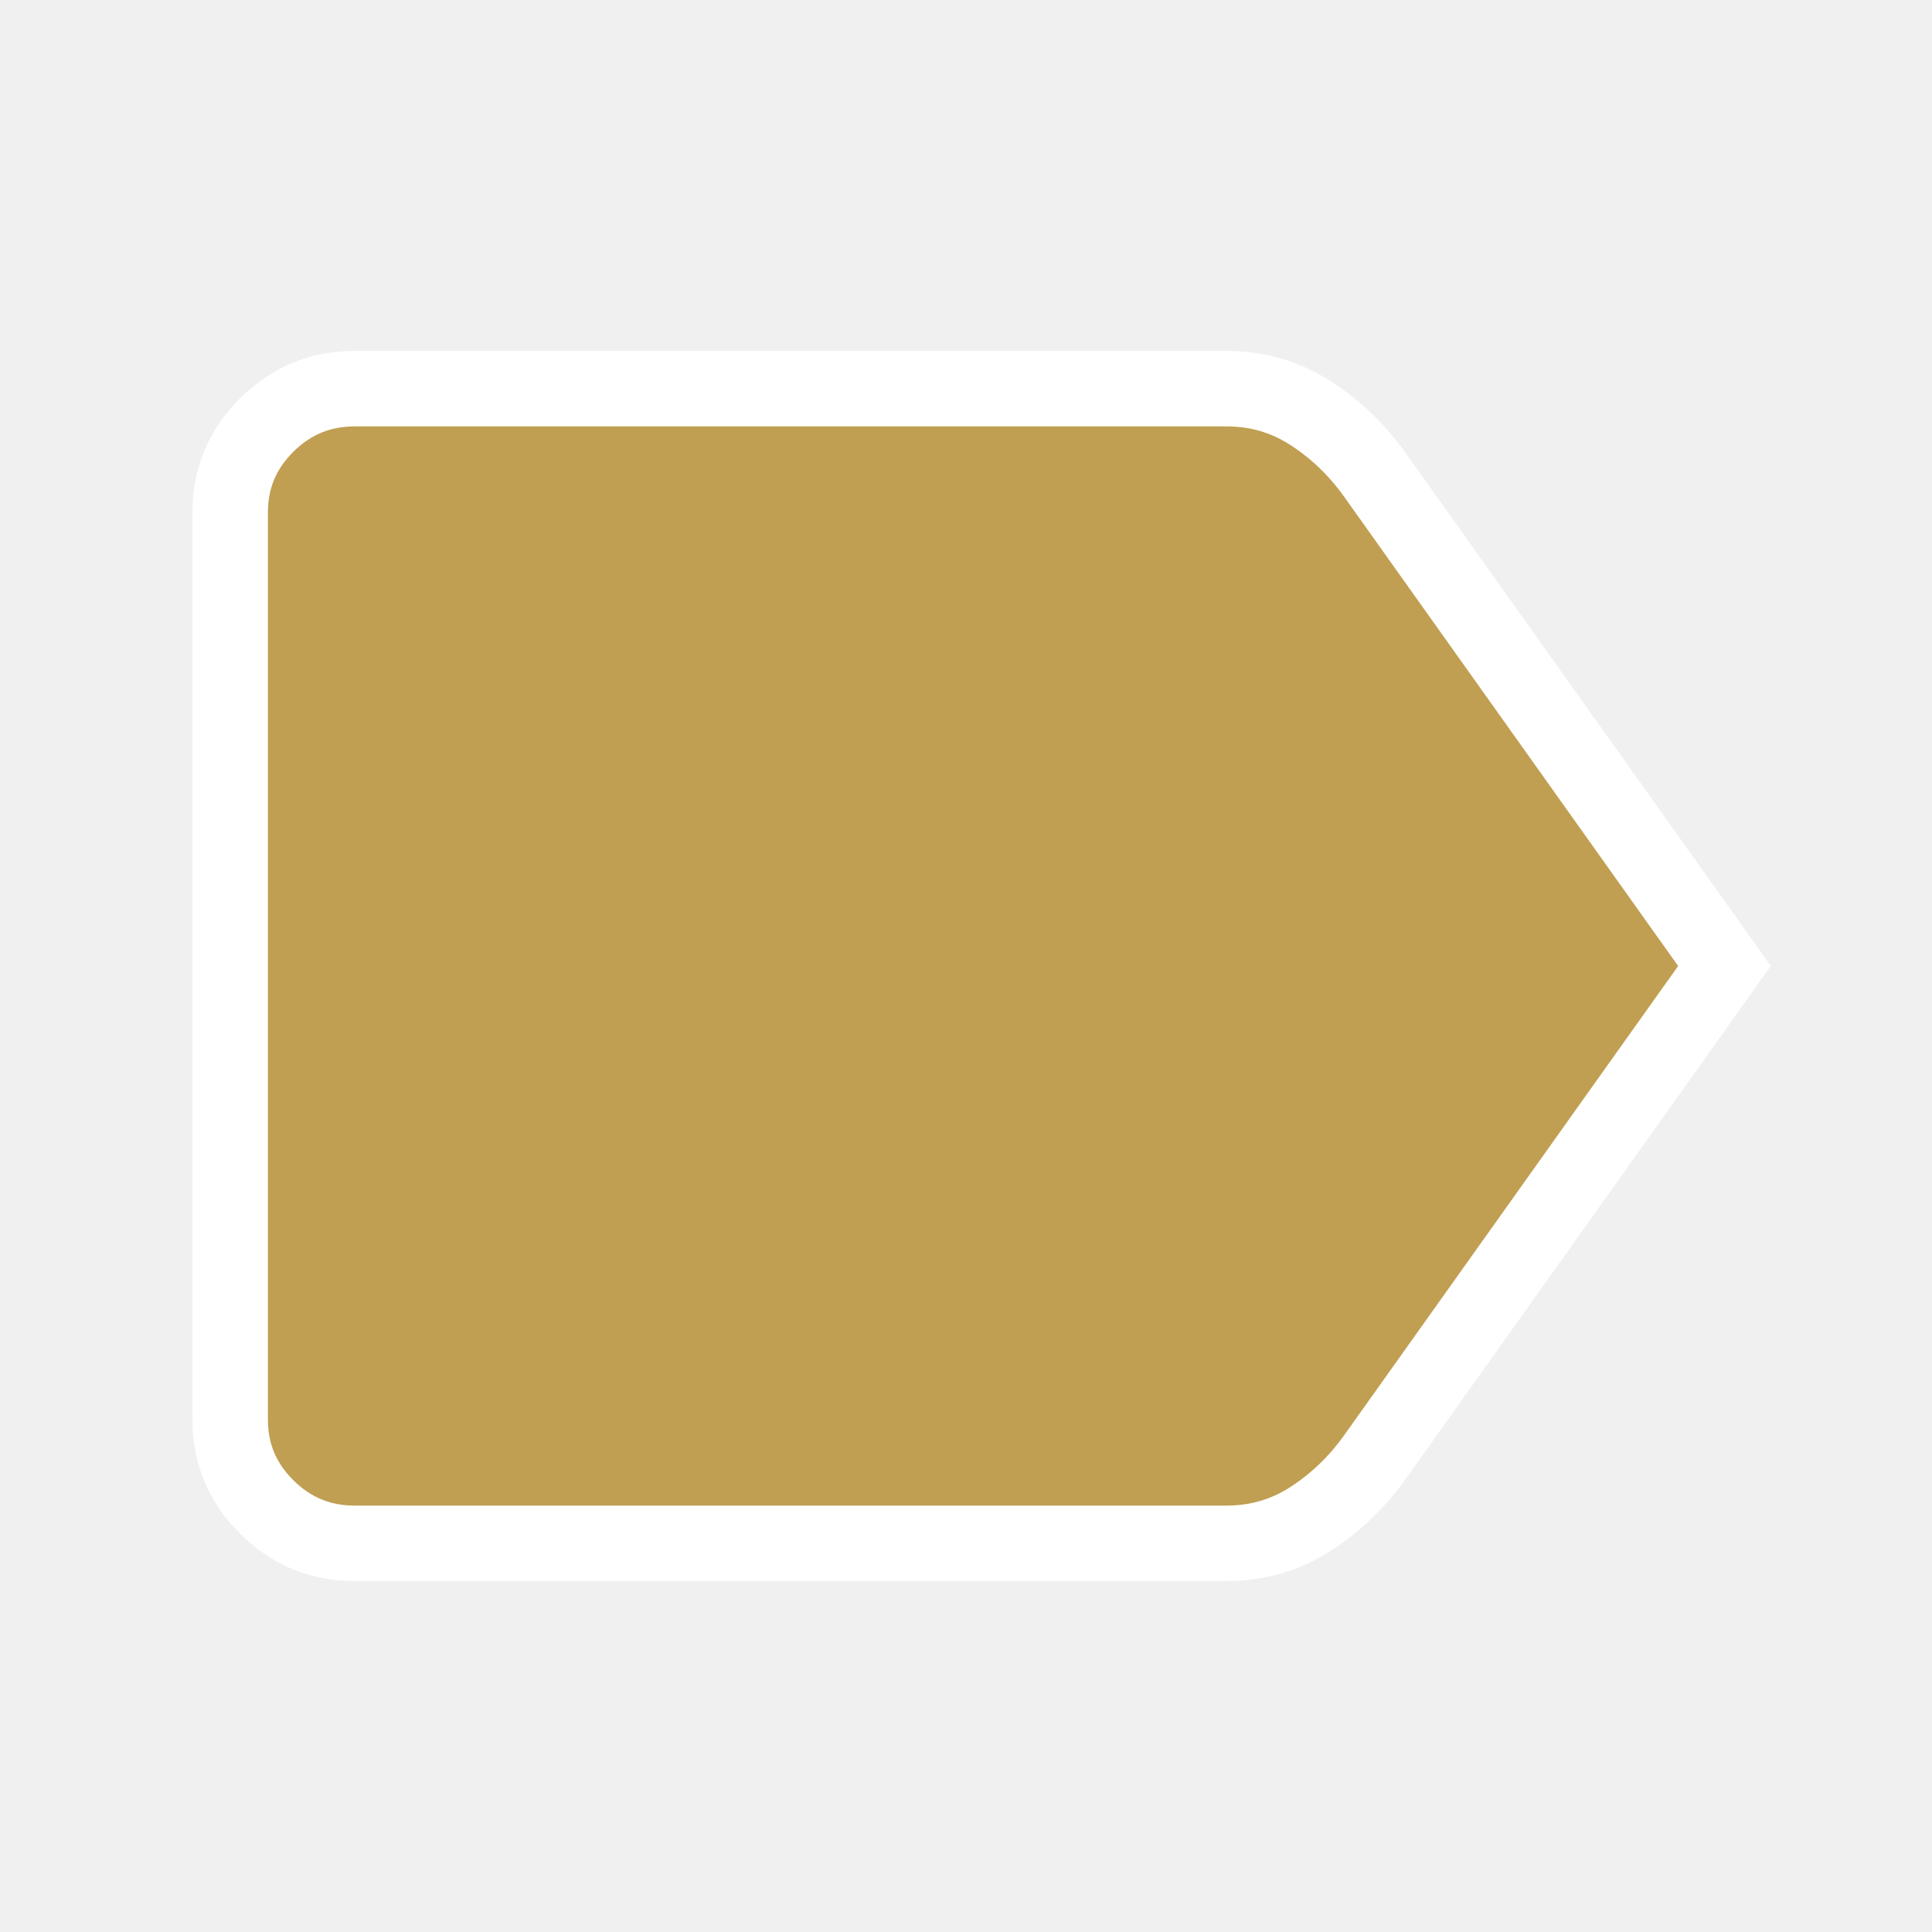
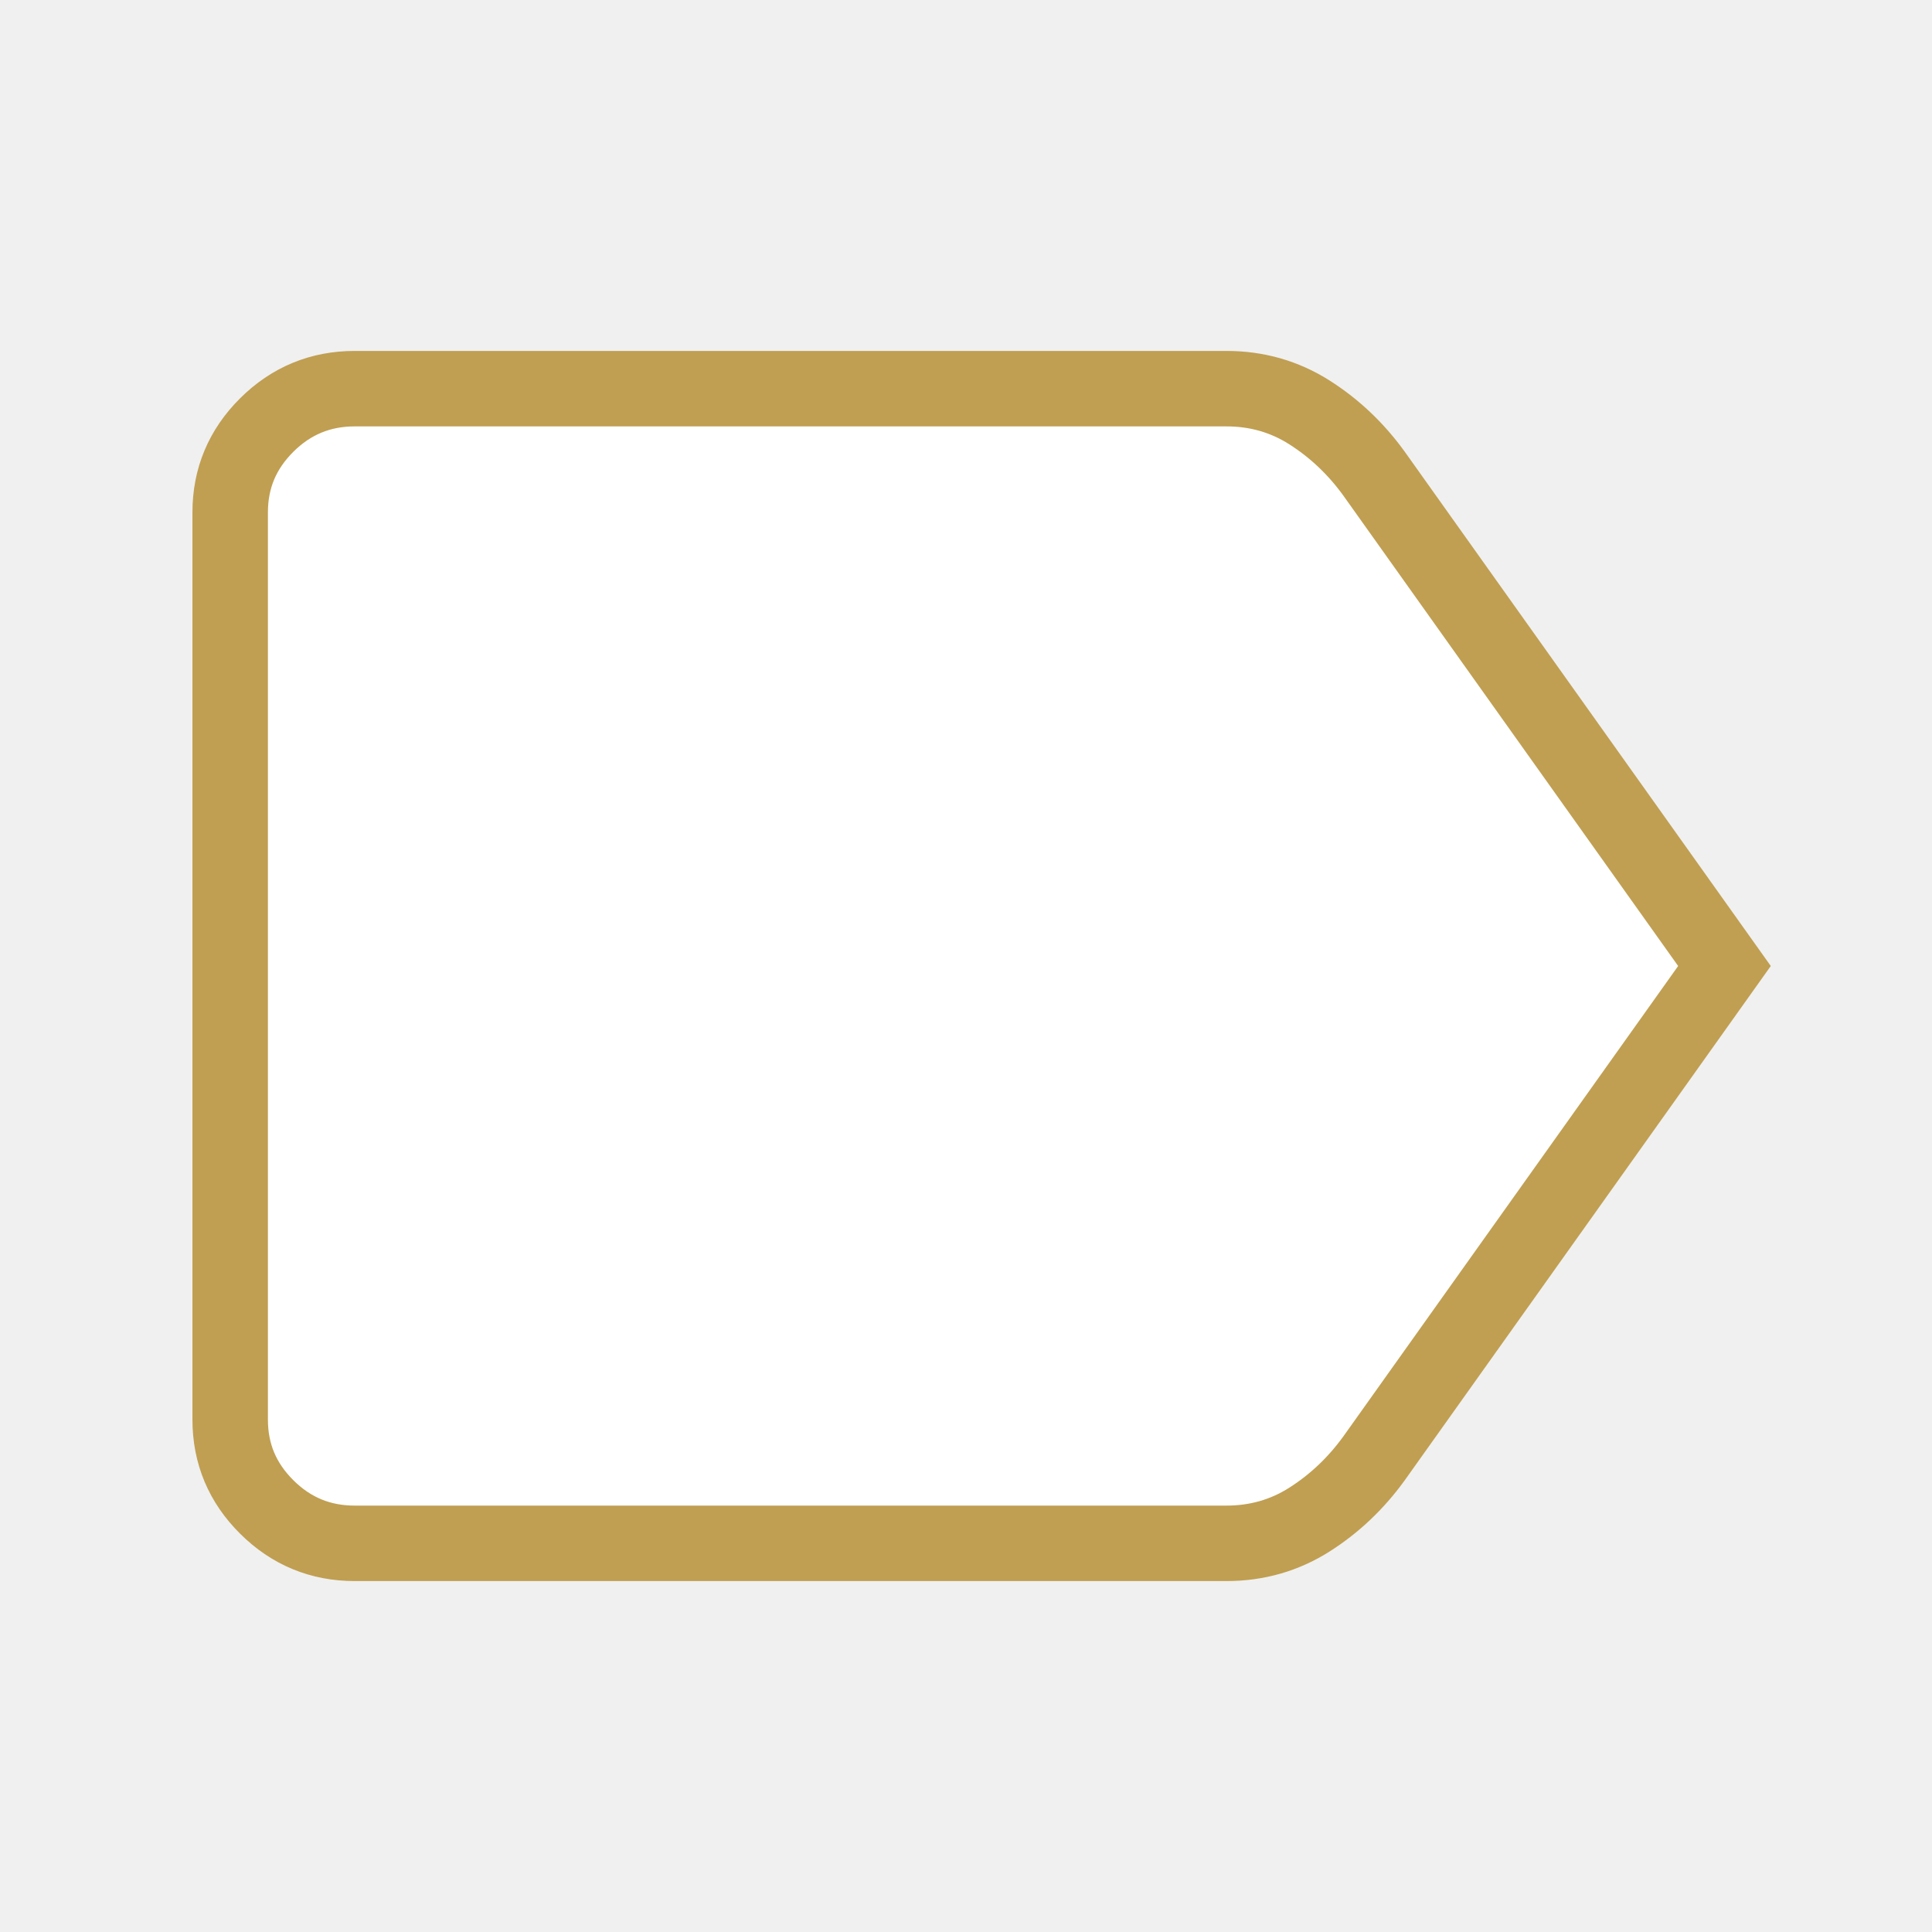
<svg xmlns="http://www.w3.org/2000/svg" width="512px" height="512px" viewBox="0 0 512 512" version="1.1">
  <g id="Page-1" stroke="none" stroke-width="1" fill="none" fill-rule="evenodd">
    <g id="iOS">
      <rect id="bg" x="0" y="0" width="512" height="512" />
-       <path d="M457,256 L364.05,386.596 C359.283,393.154 353.6,398.527 347,402.716 C340.4,406.905 333.067,409 325,409 L94,409 C84.925,409 77.156,405.79 70.694,399.369 C64.231,392.949 61,385.23 61,376.214 L61,135.786 C61,126.77 64.231,119.051 70.694,112.631 C77.156,106.21 84.925,103 94,103 L325,103 C333.067,103 340.4,105.095 347,109.284 C353.6,113.473 359.283,118.846 364.05,125.404 L457,256 Z" id="ticket" stroke="#FFFFFF" stroke-width="20" fill="#C09F52" fill-rule="nonzero" />
+       <path d="M457,256 L364.05,386.596 C359.283,393.154 353.6,398.527 347,402.716 C340.4,406.905 333.067,409 325,409 L94,409 C84.925,409 77.156,405.79 70.694,399.369 C64.231,392.949 61,385.23 61,376.214 L61,135.786 C61,126.77 64.231,119.051 70.694,112.631 C77.156,106.21 84.925,103 94,103 L325,103 C333.067,103 340.4,105.095 347,109.284 C353.6,113.473 359.283,118.846 364.05,125.404 L457,256 Z" id="ticket" stroke="#C09F52" stroke-width="20" fill="#FFFFFF" fill-rule="nonzero" />
    </g>
  </g>
</svg>
